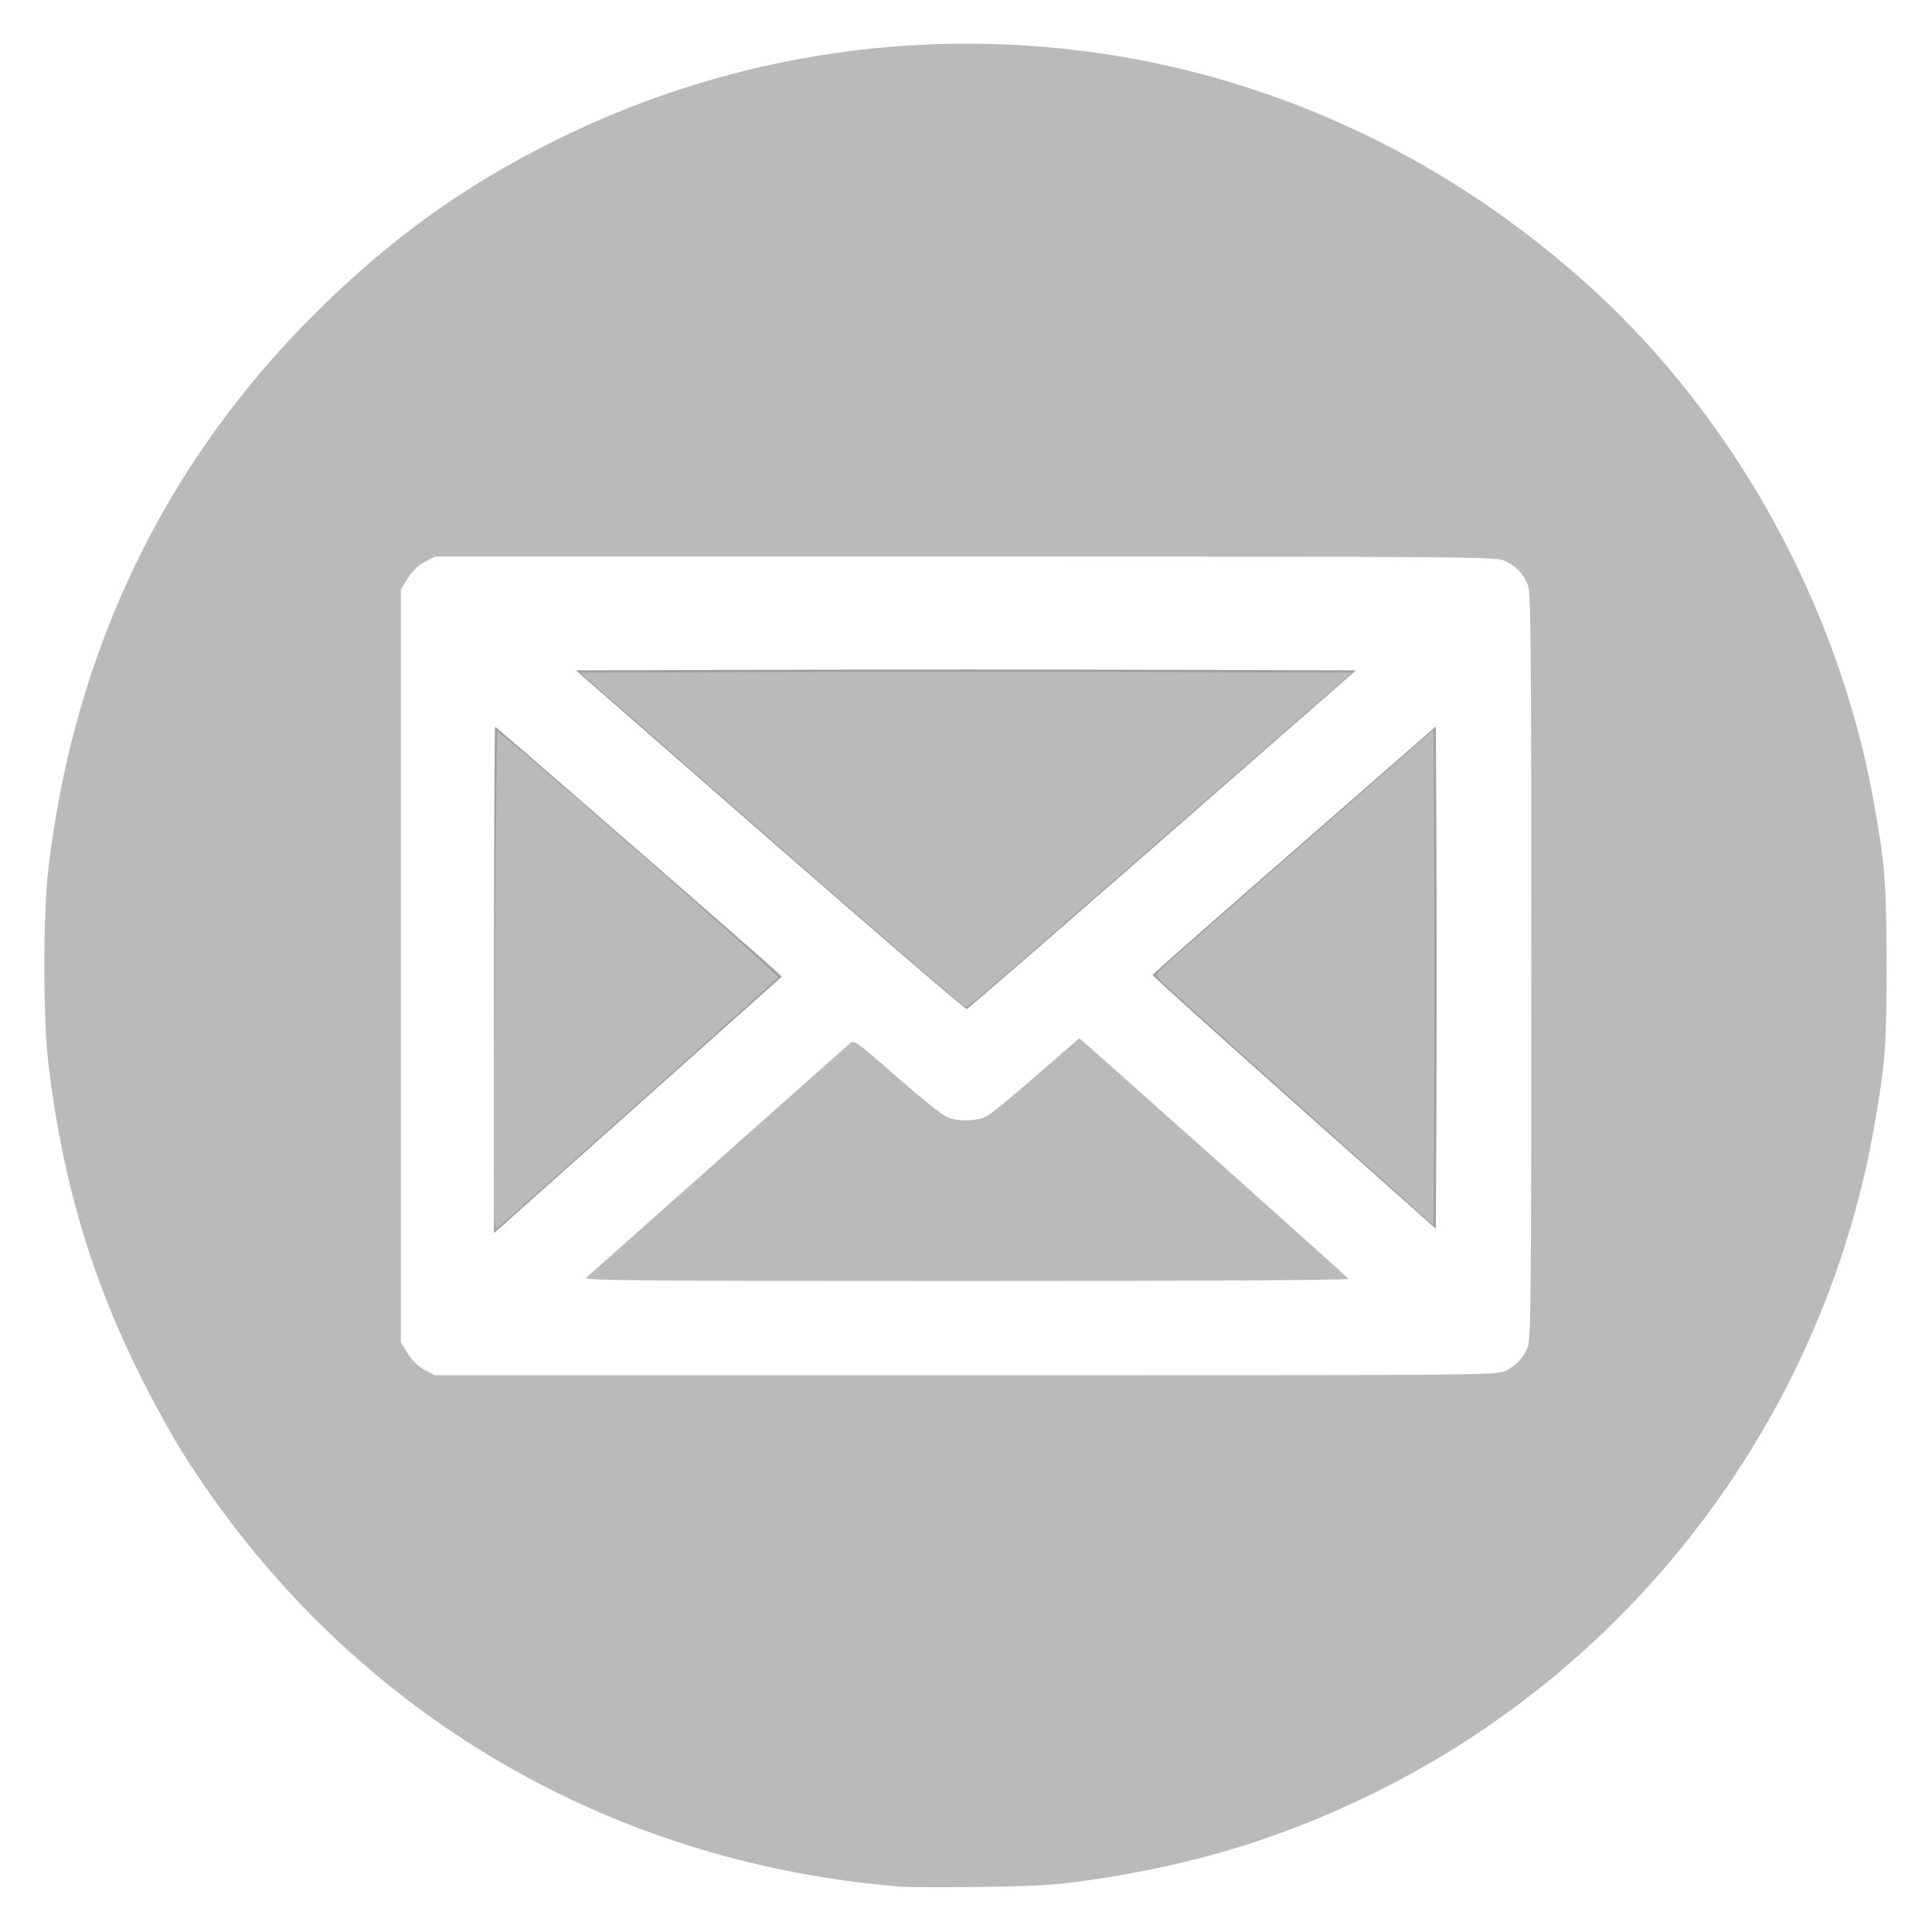
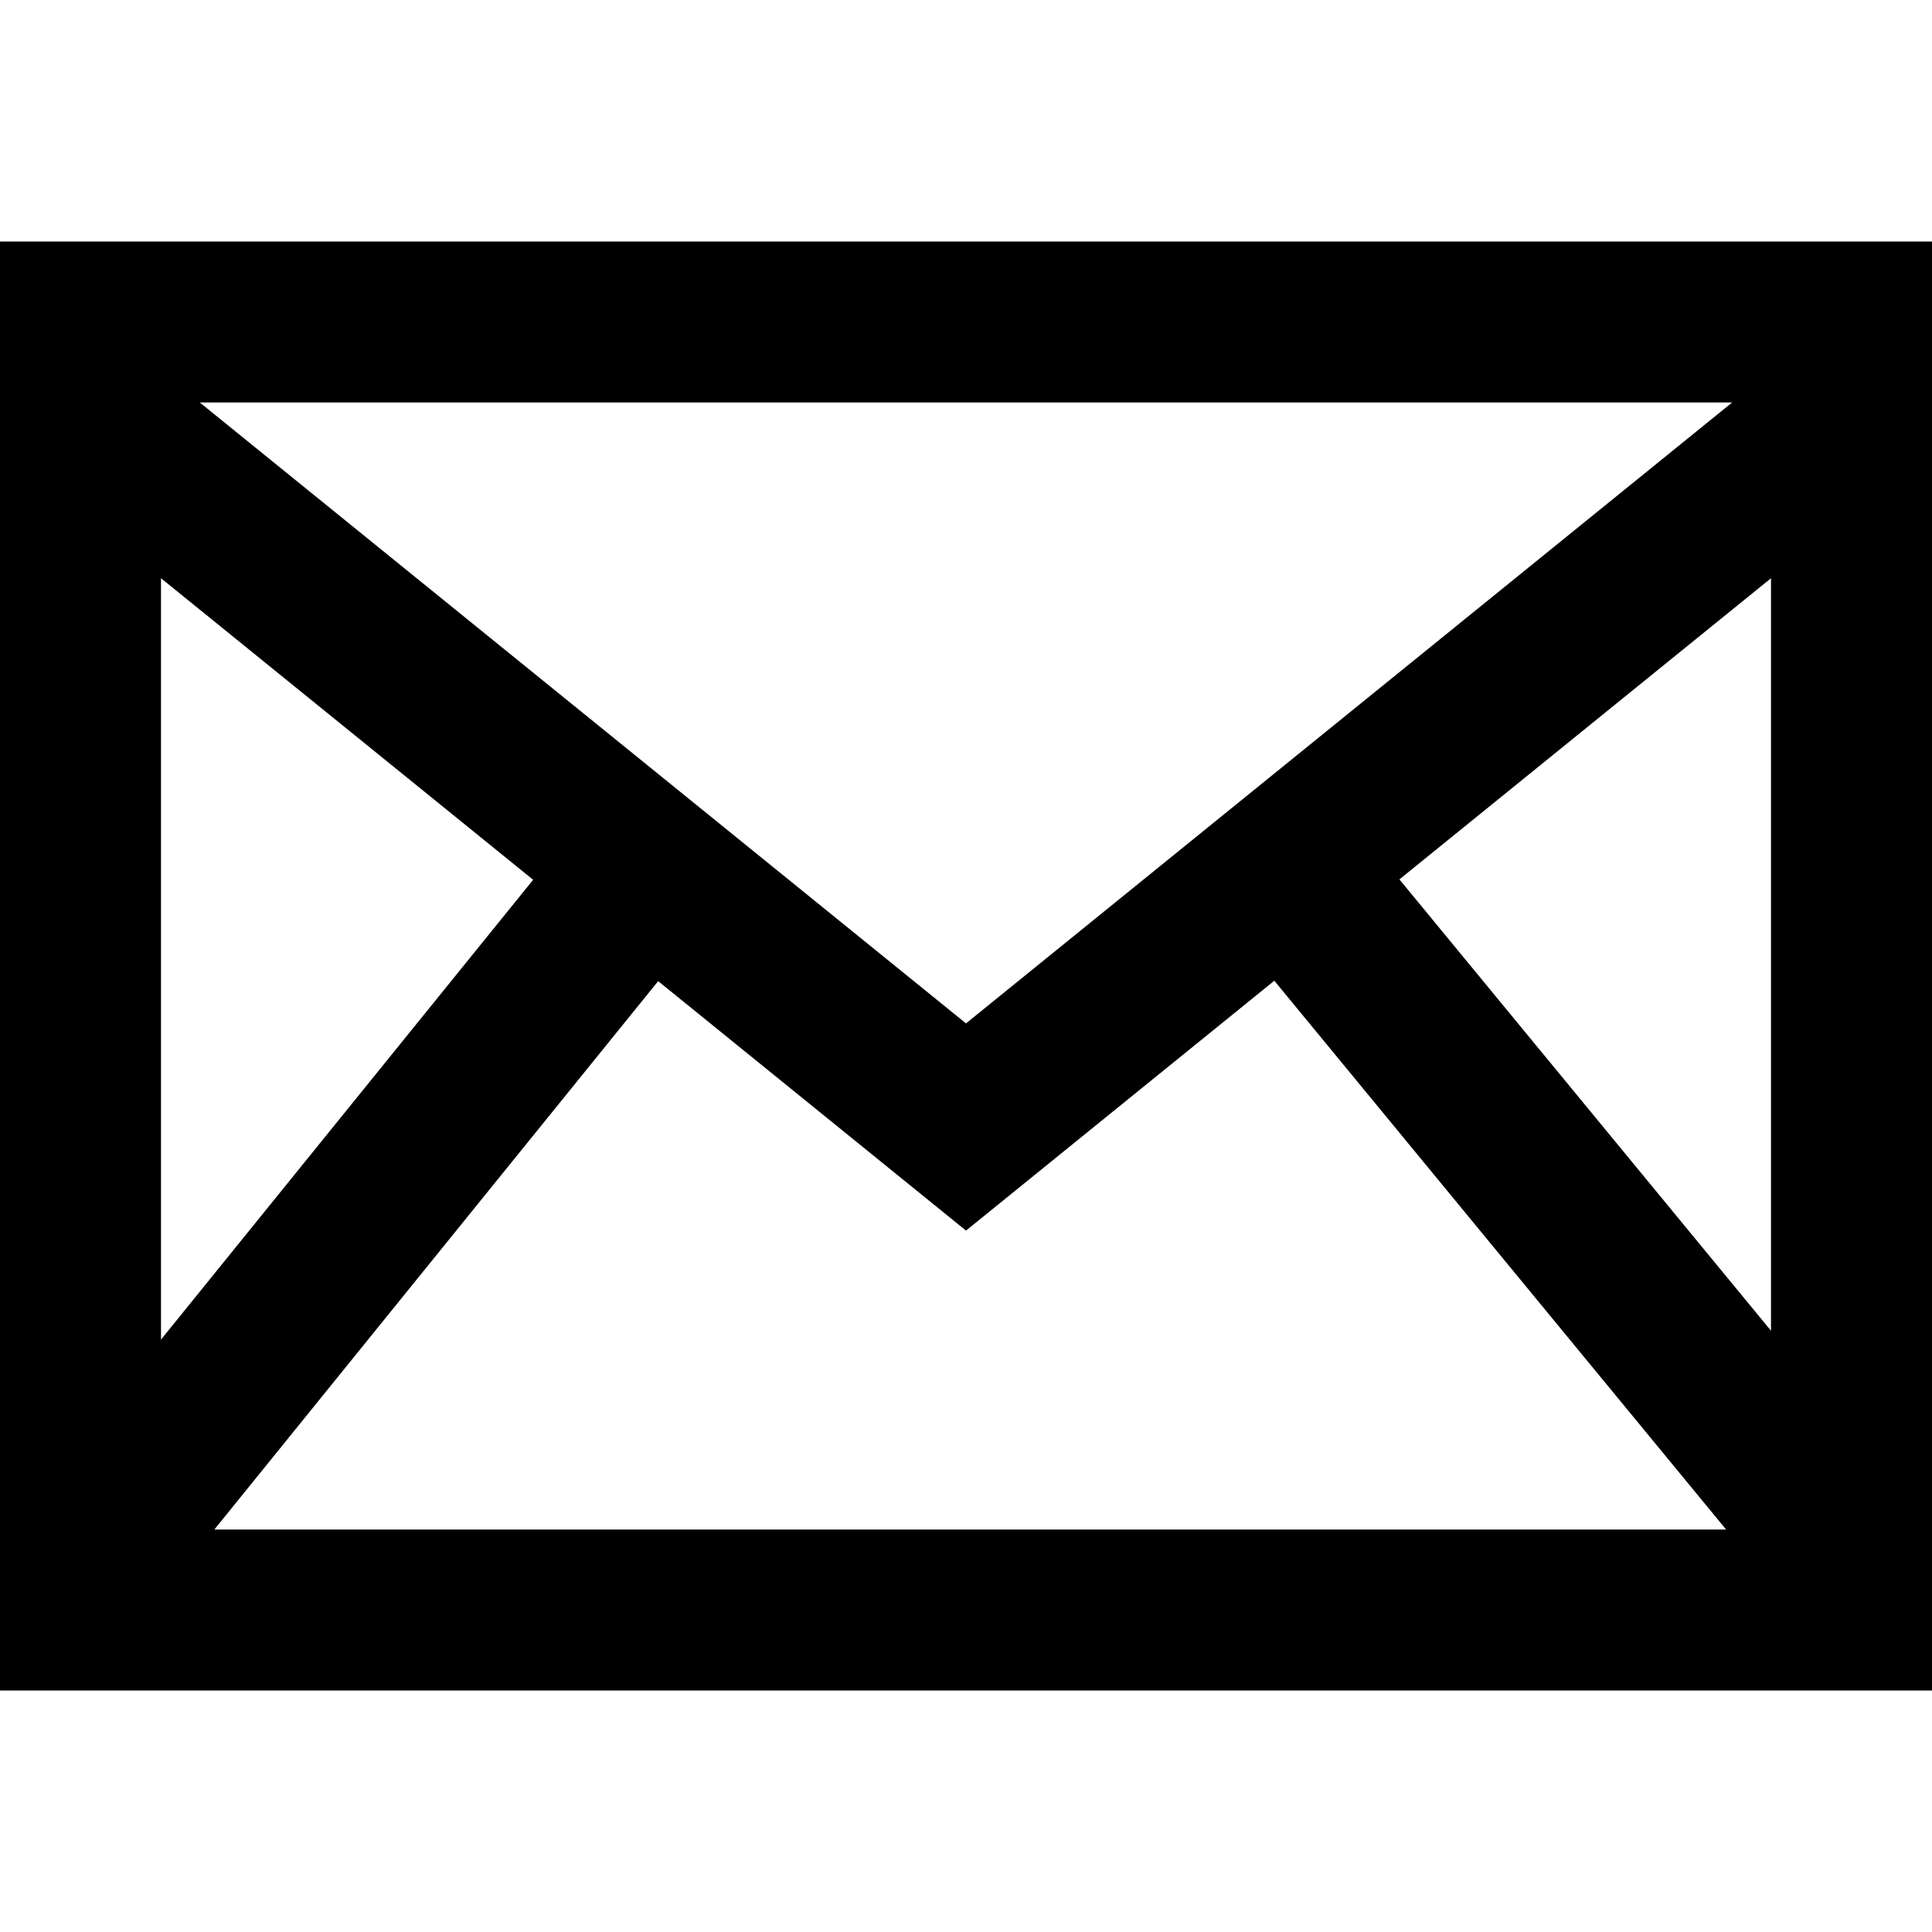
- <svg xmlns="http://www.w3.org/2000/svg" id="svg4776" viewBox="0 0 300 300" version="1.1" width="100%" height="100%">
-   <defs id="defs16" />
-   <g id="layer1" transform="translate(-231.54,-375.82)">
-     <path style="fill:#bababa;stroke:none;stroke-width:0.357;fill-opacity:1" d="M 140.099,292.976 C 93.433,289.29 53.026,264.87 28.223,225.361 26.798,223.092 24.122,218.262 22.277,214.628 14.326,198.966 9.725,183.585 7.535,165.342 6.668,158.12 6.668,141.841 7.536,134.628 11.626,100.619 25.827,71.384 49.624,47.982 60.873,36.92 71.885,29.005 85.635,22.1 111.953,8.884 141.389,4.069 170.456,8.226 c 28.424,4.065 55.037,16.758 76.799,36.63 22.162,20.236 38.032,48.992 43.561,78.928 1.859,10.065 2.11,13.123 2.126,25.844 0.015,12.539 -0.178,15.192 -1.796,24.643 -7.518,43.913 -35.413,82.157 -74.886,102.669 -15.466,8.037 -30.639,12.785 -48.654,15.225 -4.071,0.552 -7.816,0.754 -15.542,0.839 -5.598,0.062 -10.982,0.049 -11.964,-0.028 z m 93.675,-80.099 c 1.675,-0.859 2.747,-2.005 3.451,-3.689 0.491,-1.176 0.553,-7.769 0.553,-59.203 0,-51.434 -0.062,-58.027 -0.553,-59.203 -0.737,-1.765 -1.825,-2.895 -3.554,-3.693 -1.376,-0.635 -4.48,-0.66 -83.783,-0.667 l -82.355,-0.008 -1.574,0.831 c -1.034,0.546 -1.942,1.425 -2.645,2.561 l -1.071,1.73 v 58.449 58.449 l 1.071,1.73 c 0.704,1.136 1.612,2.015 2.645,2.561 l 1.574,0.831 h 82.458 c 80.35,0 82.492,-0.017 83.783,-0.68 z" id="path882" transform="translate(231.54,375.82)" />
-     <path style="fill:#a0a0a0;stroke:none;stroke-width:0.357" d="m 76.706,152.169 c 0,-21.63 0.079,-39.327 0.176,-39.327 0.166,0 41.921,36.344 43.687,38.026 l 0.827,0.788 -21.006,18.718 c -11.553,10.295 -21.609,19.259 -22.345,19.92 l -1.339,1.202 z" id="path884" transform="translate(231.54,375.82)" />
-     <path style="fill:#a0a0a0;stroke:none;stroke-width:0.357" d="m 119.583,130.439 -30.159,-26.347 30.455,-0.091 c 16.75,-0.05 44.003,-0.05 60.562,0 l 30.106,0.091 -30.028,26.25 c -16.515,14.438 -30.196,26.294 -30.403,26.347 -0.206,0.053 -13.947,-11.759 -30.534,-26.25 z" id="path886" transform="translate(231.54,375.82)" />
-     <path style="fill:#a0a0a0;stroke:none;stroke-width:0.357" d="m 200.925,171.192 c -12.117,-10.78 -22.001,-19.696 -21.964,-19.813 0.037,-0.117 9.95,-8.843 22.031,-19.39 l 21.964,-19.176 0.092,19.479 c 0.051,10.713 0.051,28.259 0,38.99 l -0.092,19.511 z" id="path888" transform="translate(231.54,375.82)" />
-     <path style="fill:#bababa;stroke:none;stroke-width:0.357;fill-opacity:1" d="m 91.005,198.432 c 0.288,-0.265 9.443,-8.407 20.344,-18.093 10.902,-9.686 20.15,-17.904 20.553,-18.263 0.72,-0.642 0.828,-0.567 7.317,5.111 3.622,3.169 7.15,5.999 7.84,6.289 1.675,0.703 4.642,0.643 6.125,-0.123 0.66,-0.341 4.157,-3.207 7.771,-6.369 3.614,-3.162 6.604,-5.749 6.645,-5.749 0.159,0 41.601,37.024 41.797,37.341 0.131,0.211 -22.061,0.337 -59.353,0.337 -49.996,0 -59.478,-0.077 -59.039,-0.482 z" id="path890" transform="translate(231.54,375.82)" />
-     <path style="fill:#bababa;stroke:none;stroke-width:0.357;fill-opacity:1" d="m 76.838,152.509 c 0.13,-21.299 0.305,-38.794 0.389,-38.878 0.358,-0.358 43.841,37.728 43.571,38.164 -0.171,0.277 -41.12,36.85 -43.519,38.87 -0.665,0.559 -0.673,-0.159 -0.441,-38.156 z" id="path892" transform="translate(231.54,375.82)" />
-     <path style="fill:#a0a0a0;stroke:none;stroke-width:0.357" d="m 145.034,152.239 c -5.579,-4.736 -23.441,-20.256 -42.246,-36.707 l -12.668,-11.083 30.107,-0.091 c 16.559,-0.05 43.504,-0.05 59.879,0 l 29.772,0.091 -11.836,10.357 C 175.576,134.464 151.882,155.048 150.927,155.737 l -0.958,0.691 z" id="path894" transform="translate(231.54,375.82)" />
-     <path style="fill:#bababa;stroke:none;stroke-width:0.357;fill-opacity:1" d="m 142.063,149.754 c -9.015,-7.782 -15.402,-13.344 -36.429,-31.725 l -15.536,-13.58 29.883,-0.091 c 16.435,-0.05 43.4,-0.05 59.921,0 l 30.039,0.091 -9.202,8.036 c -10.494,9.164 -37.996,33.139 -43.837,38.214 -4.386,3.811 -6.717,5.713 -6.982,5.695 -0.098,-0.007 -3.634,-2.995 -7.857,-6.64 z" id="path896" transform="translate(231.54,375.82)" />
-     <path style="fill:#bababa;stroke:none;stroke-width:0.357;fill-opacity:1" d="m 219.92,187.873 c -1.473,-1.317 -10.875,-9.716 -20.893,-18.665 -10.018,-8.949 -18.526,-16.62 -18.908,-17.047 -0.693,-0.776 -0.692,-0.779 0.536,-2.003 0.676,-0.674 10.39,-9.236 21.587,-19.026 l 20.357,-17.8 0.092,19.219 c 0.051,10.571 0.051,27.881 0,38.468 l -0.092,19.248 z" id="path898" transform="translate(231.54,375.82)" />
-     <path style="fill:#bababa;stroke:none;stroke-width:0.357;fill-opacity:1" d="M 111.624,198.571 91.363,198.378 111.75,180.253 c 11.213,-9.969 20.586,-18.125 20.828,-18.125 0.243,0 3.079,2.26 6.303,5.023 7.353,6.302 8.319,6.897 11.185,6.893 1.197,-0.002 2.543,-0.201 2.992,-0.443 0.795,-0.429 6.447,-5.084 11.881,-9.786 l 2.697,-2.334 7.66,6.802 c 15.028,13.344 33.571,30.016 33.474,30.096 -0.254,0.207 -79.159,0.363 -97.146,0.192 z" id="path900" transform="translate(231.54,375.82)" />
-   </g>
+ <svg xmlns="http://www.w3.org/2000/svg" width="24" height="24" viewBox="0 0 24 24">
+   <path d="M0 3v18h24v-18h-24zm6.623 7.929l-4.623 5.712v-9.458l4.623 3.746zm-4.141-5.929h19.035l-9.517 7.713-9.518-7.713zm5.694 7.188l3.824 3.099 3.83-3.104 5.612 6.817h-18.779l5.513-6.812zm9.208-1.264l4.616-3.741v9.348l-4.616-5.607z" />
</svg>
